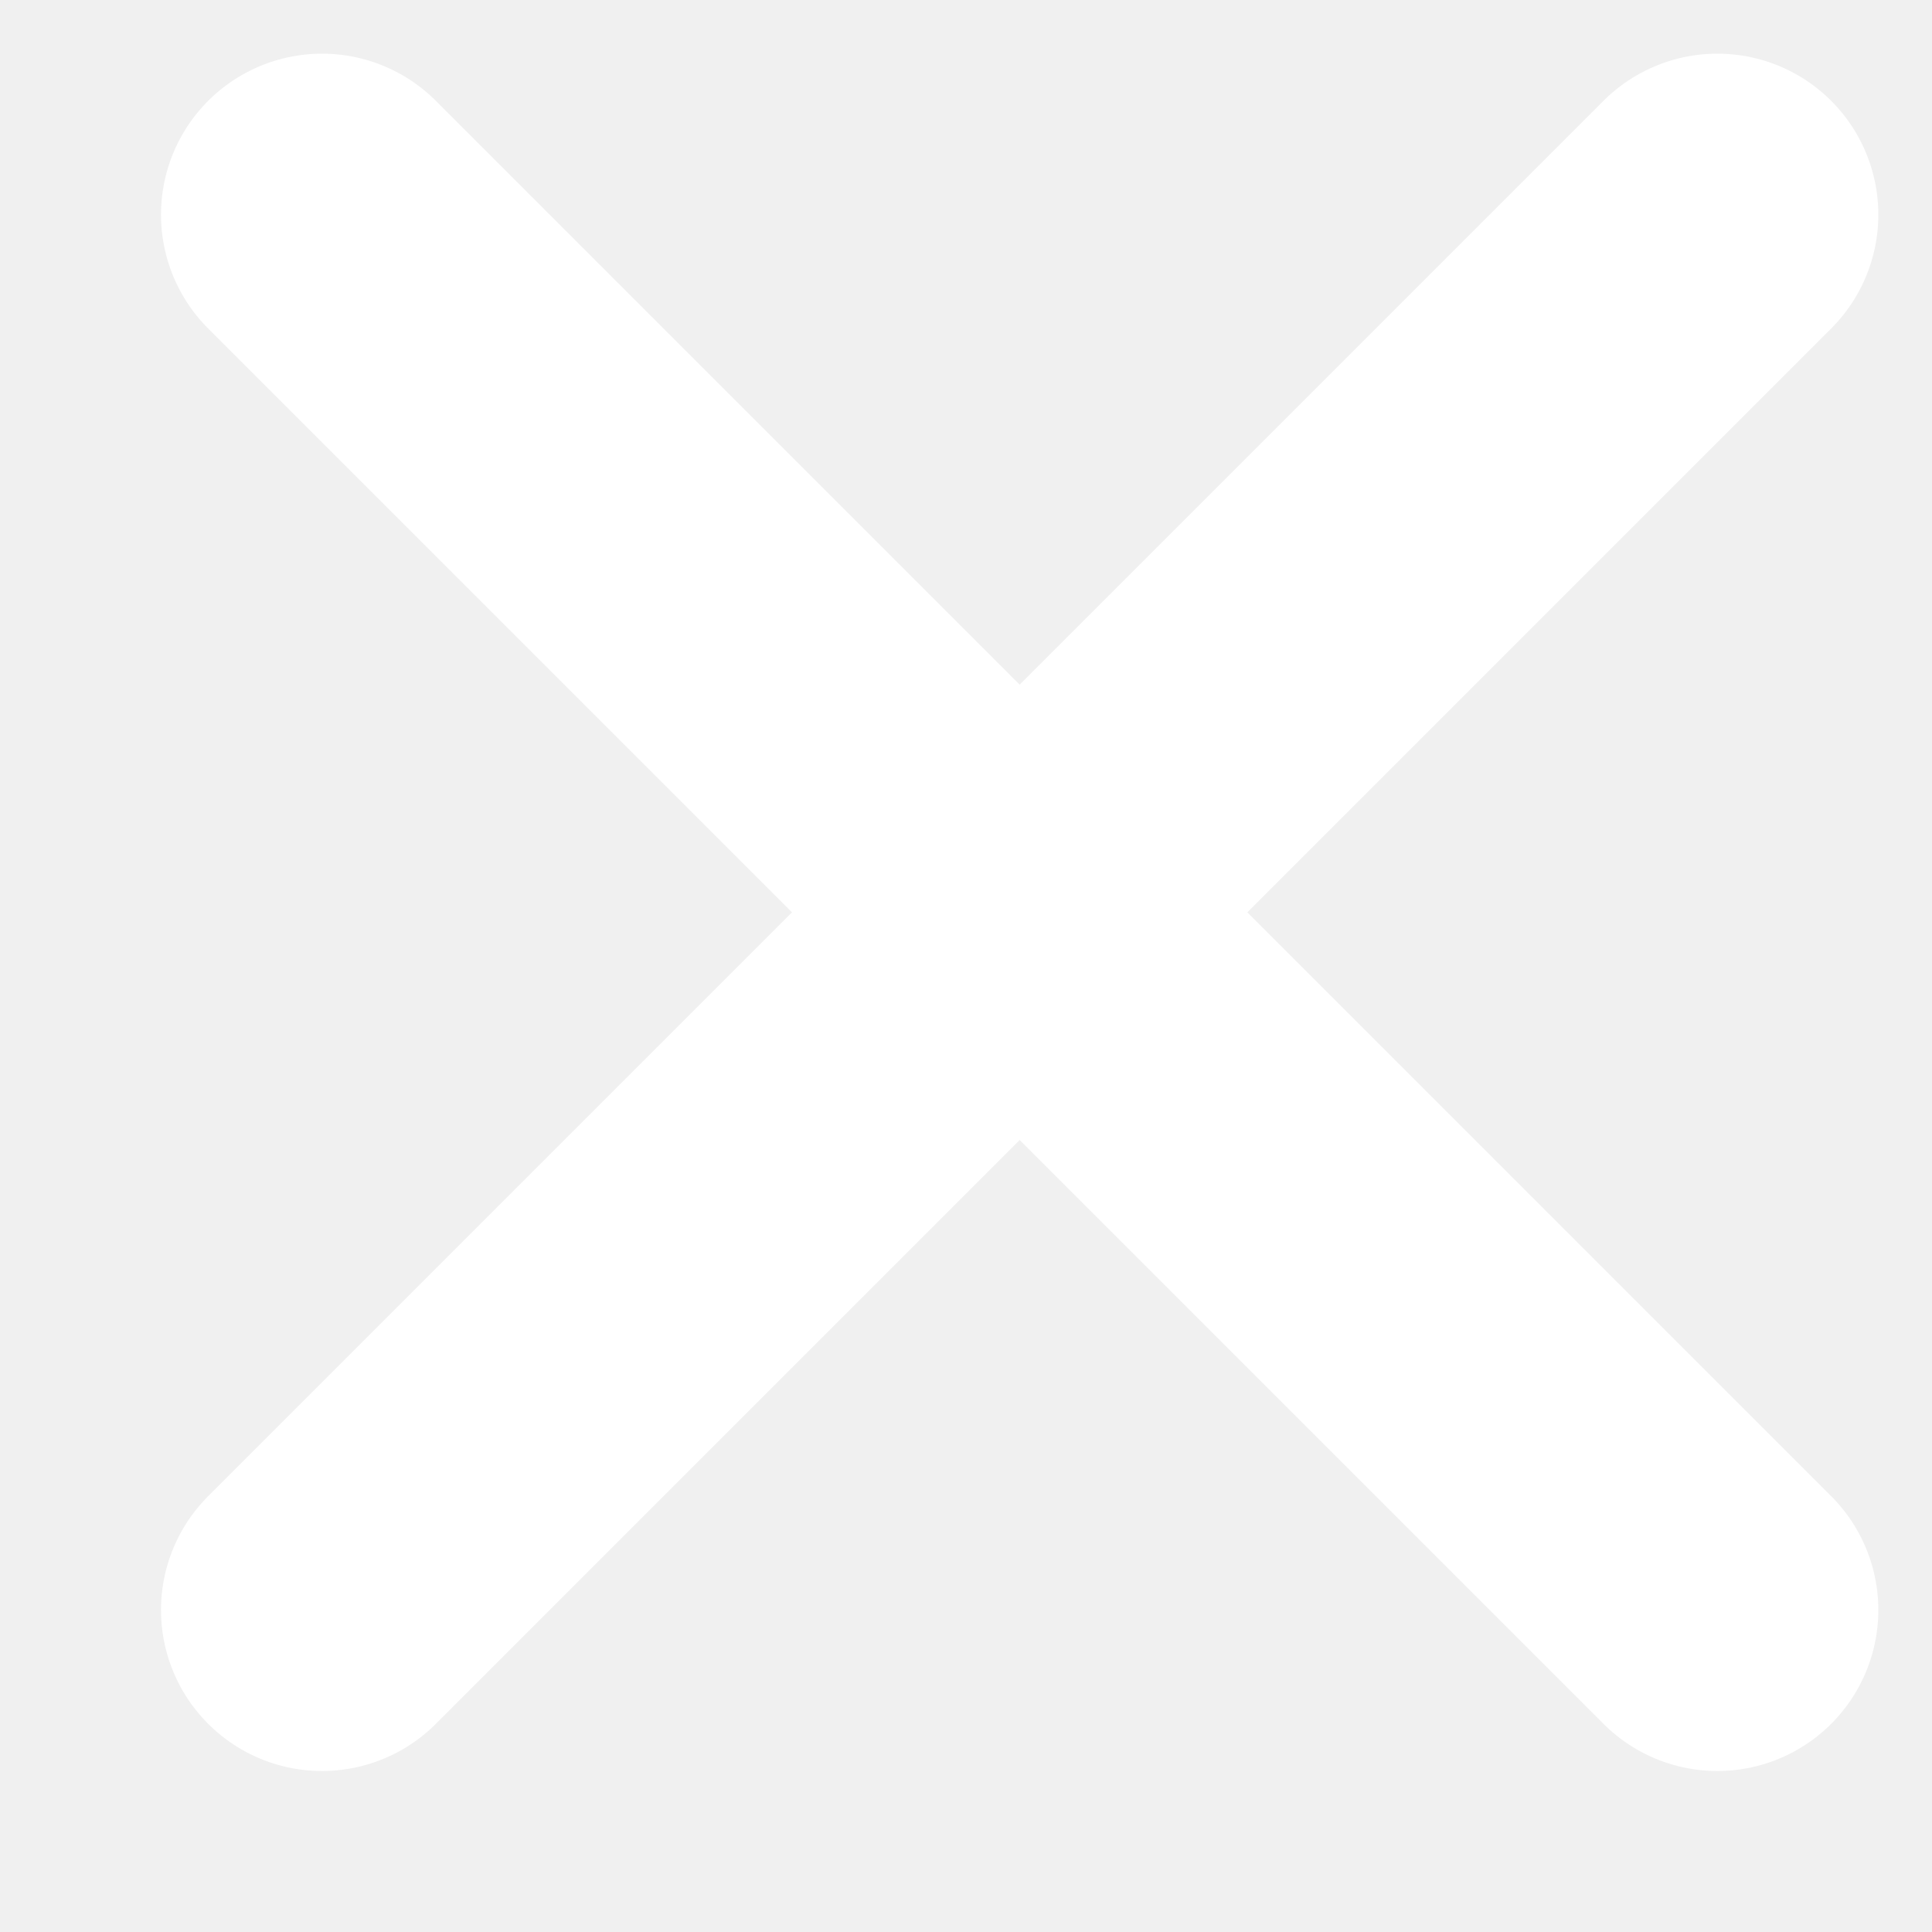
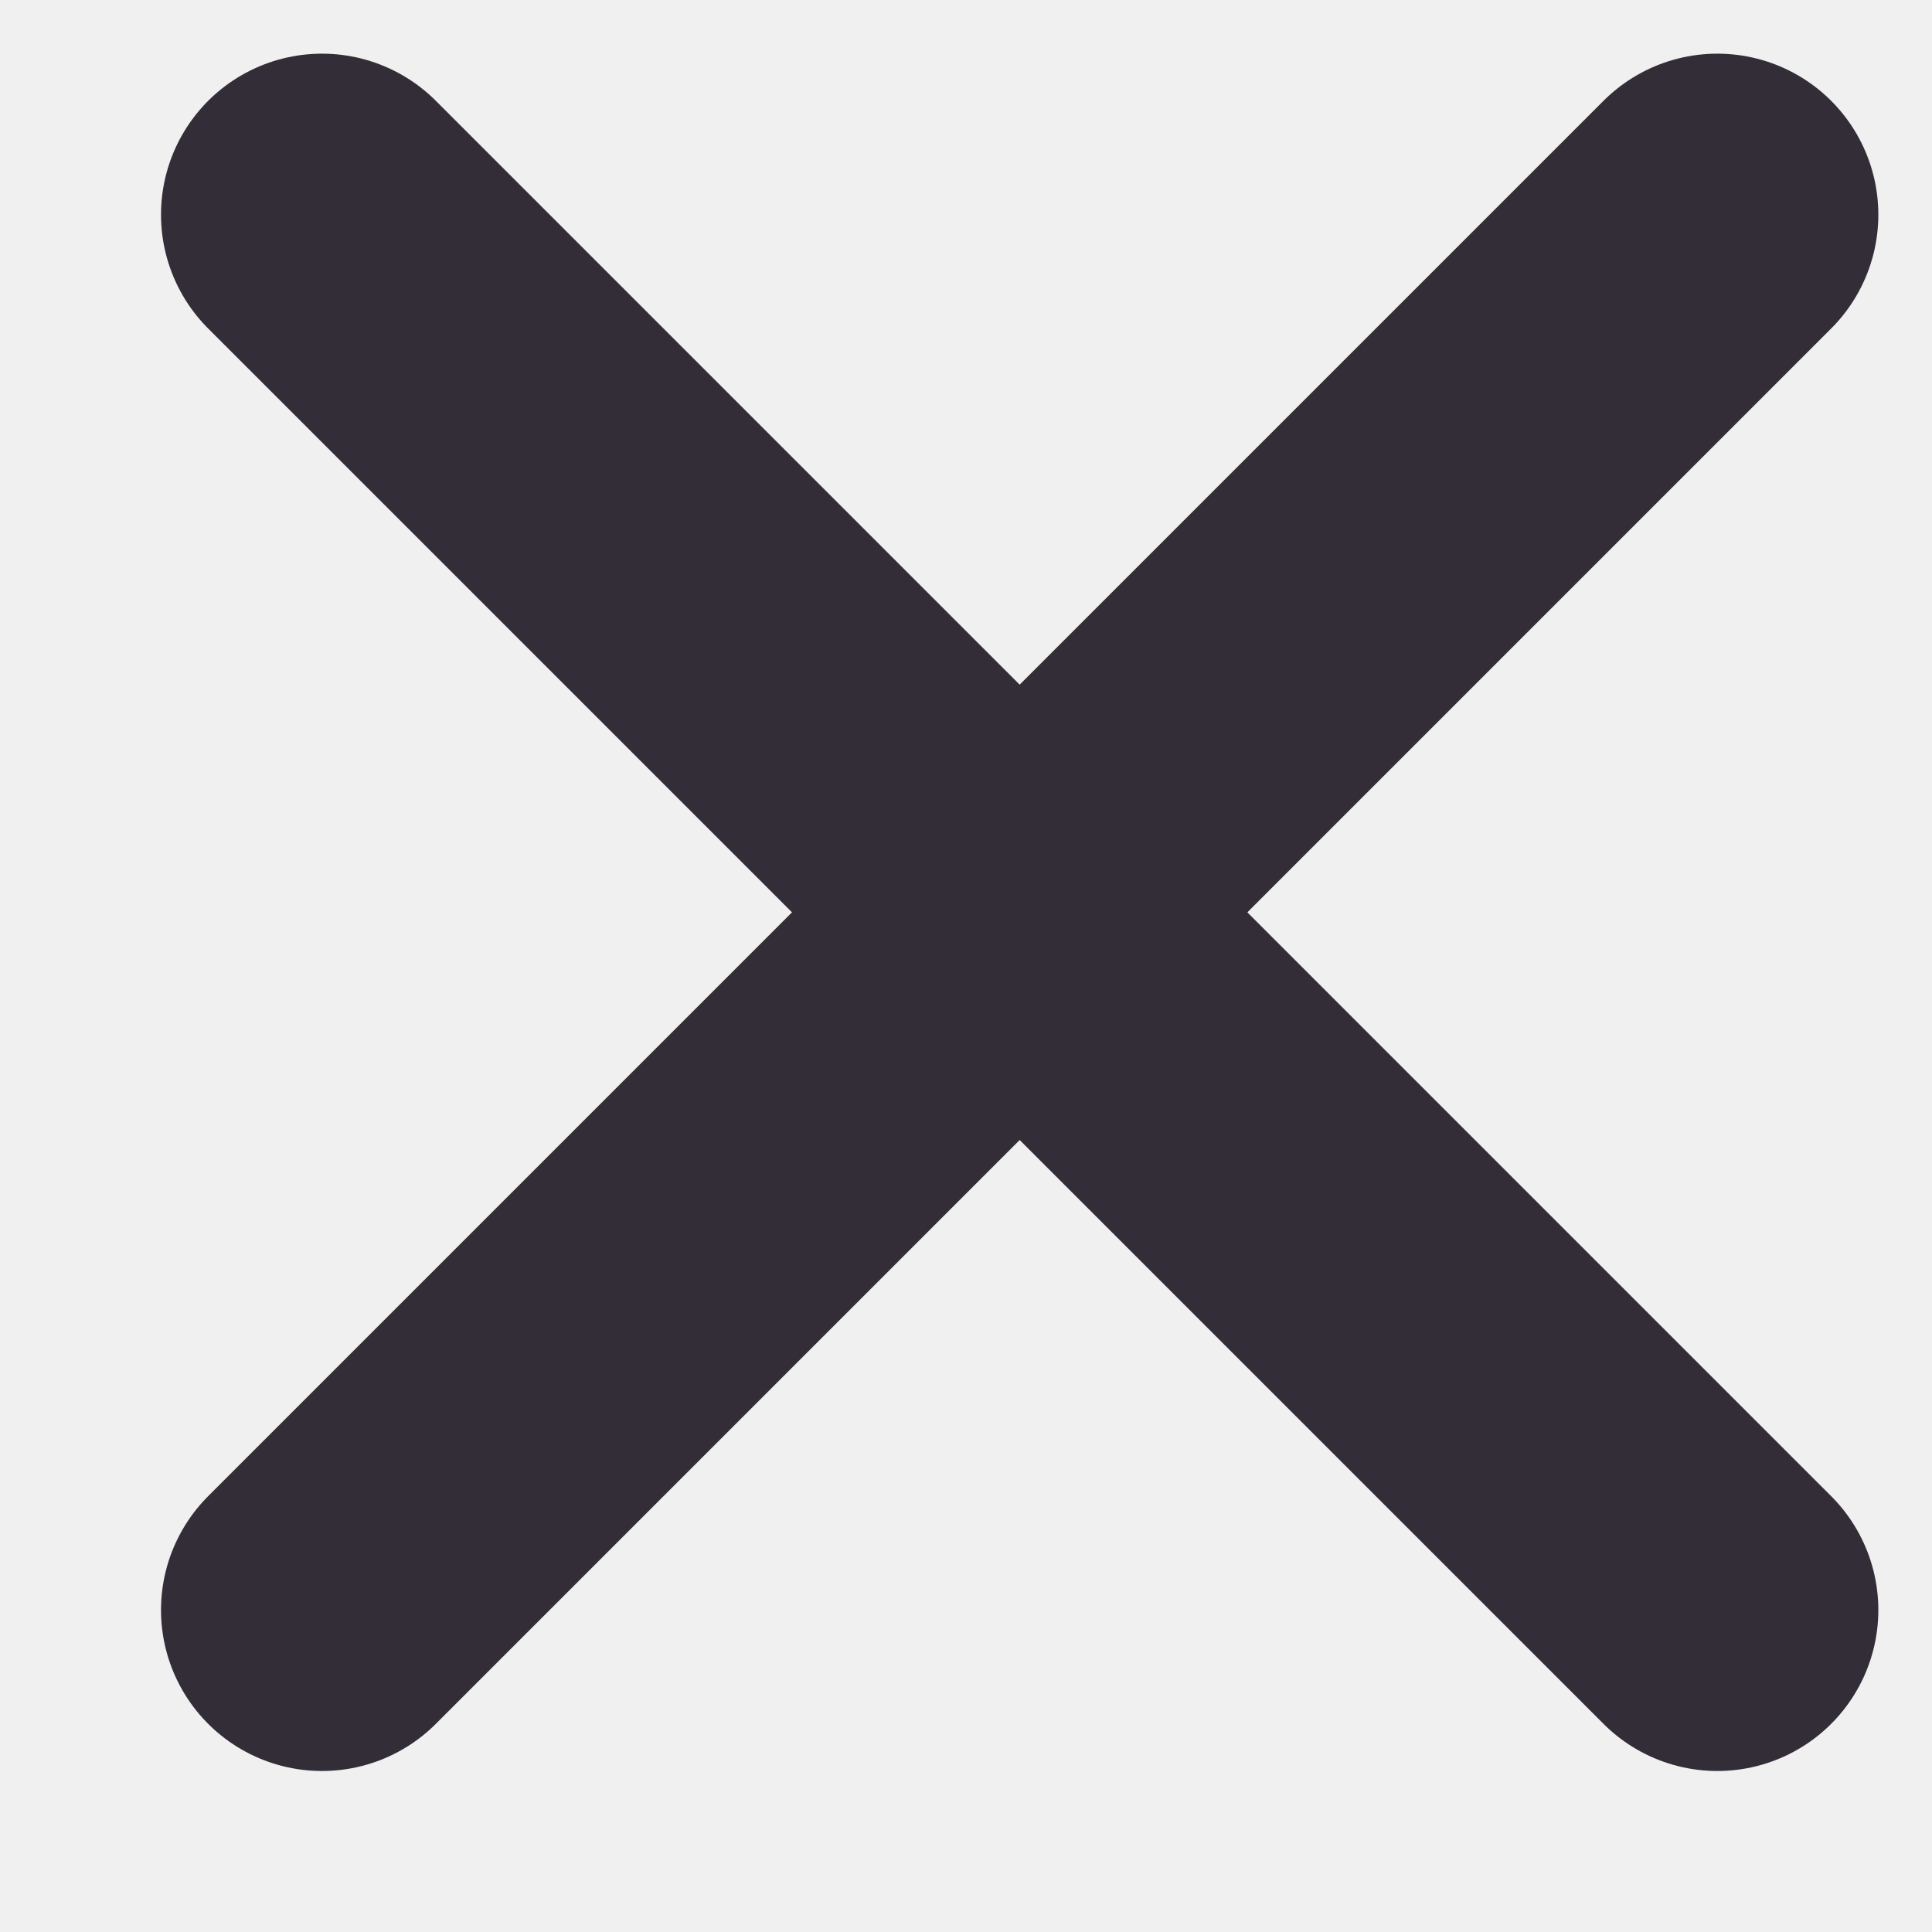
<svg xmlns="http://www.w3.org/2000/svg" width="9" height="9" viewBox="0 0 9 9" fill="none">
-   <path d="M1.5 1L8 7.5" stroke="white" stroke-width="1.5" stroke-linecap="round" />
-   <path d="M8 1L1.5 7.5" stroke="white" stroke-width="1.5" stroke-linecap="round" />
+   <path d="M1.5 1L8 7.5" stroke="#332D37" stroke-width="1.5" stroke-linecap="round" />
+   <path d="M8 1L1.5 7.5" stroke="#332D37" stroke-width="1.5" stroke-linecap="round" />
</svg>
